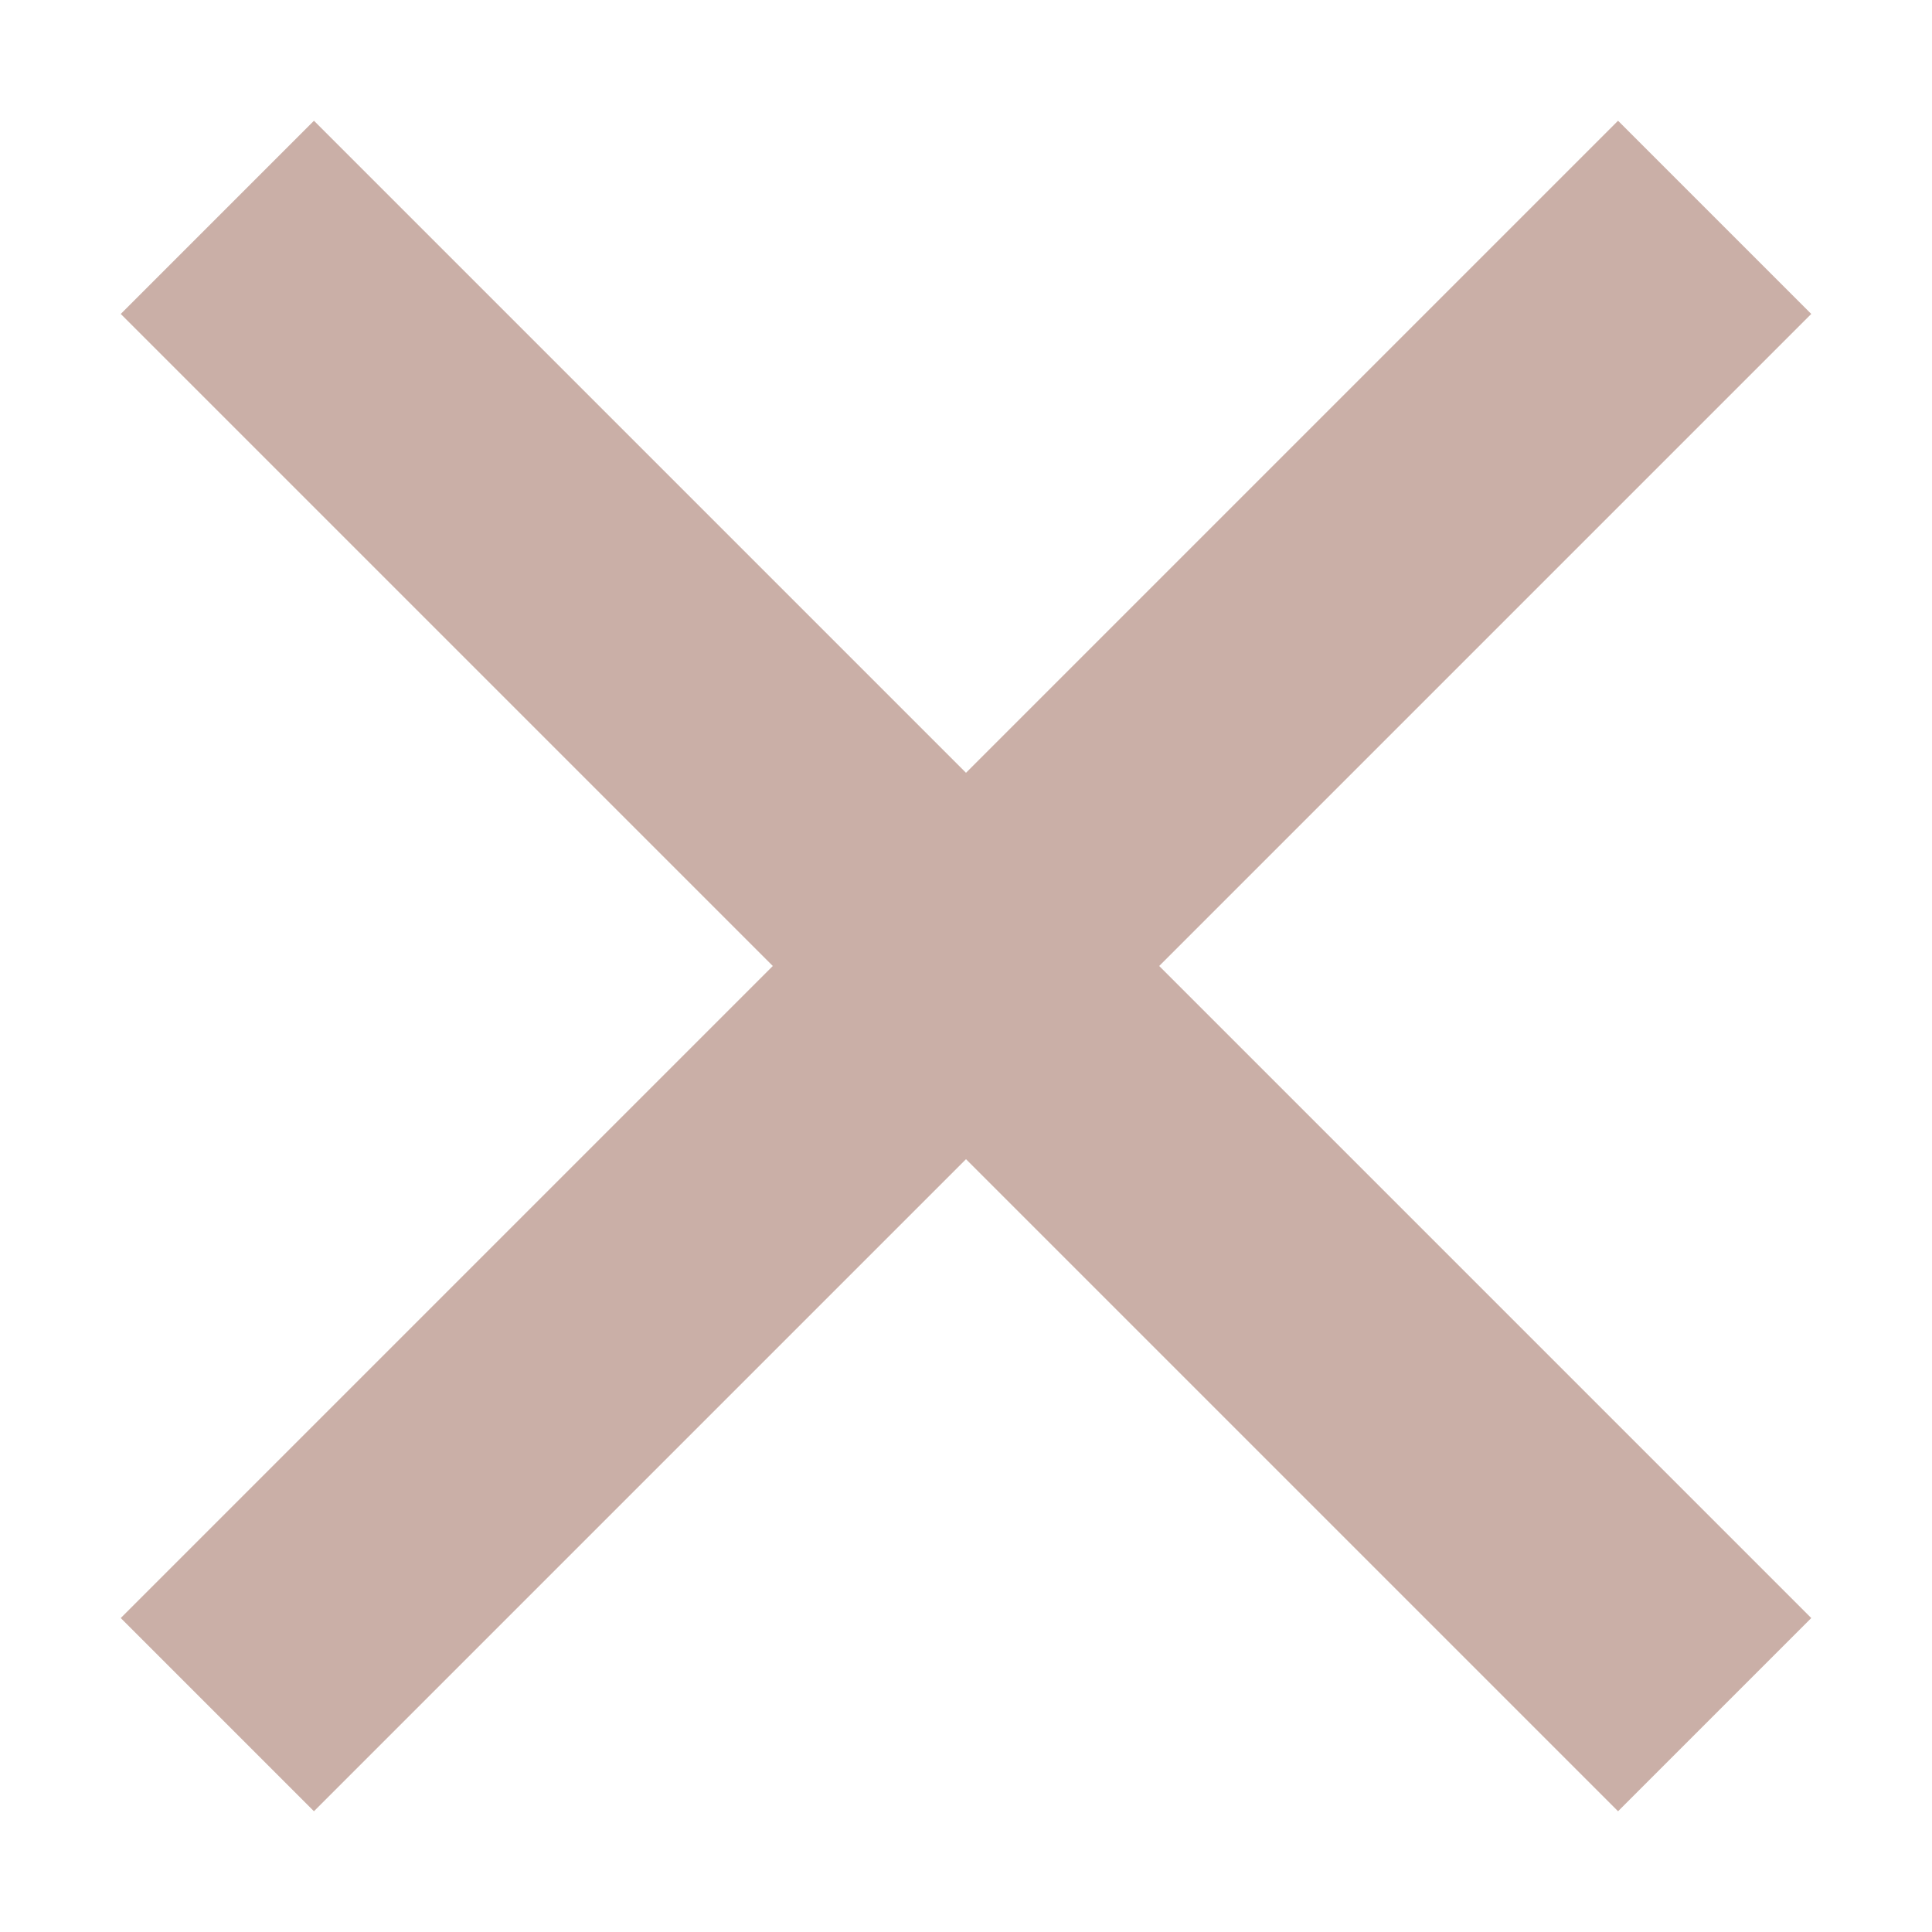
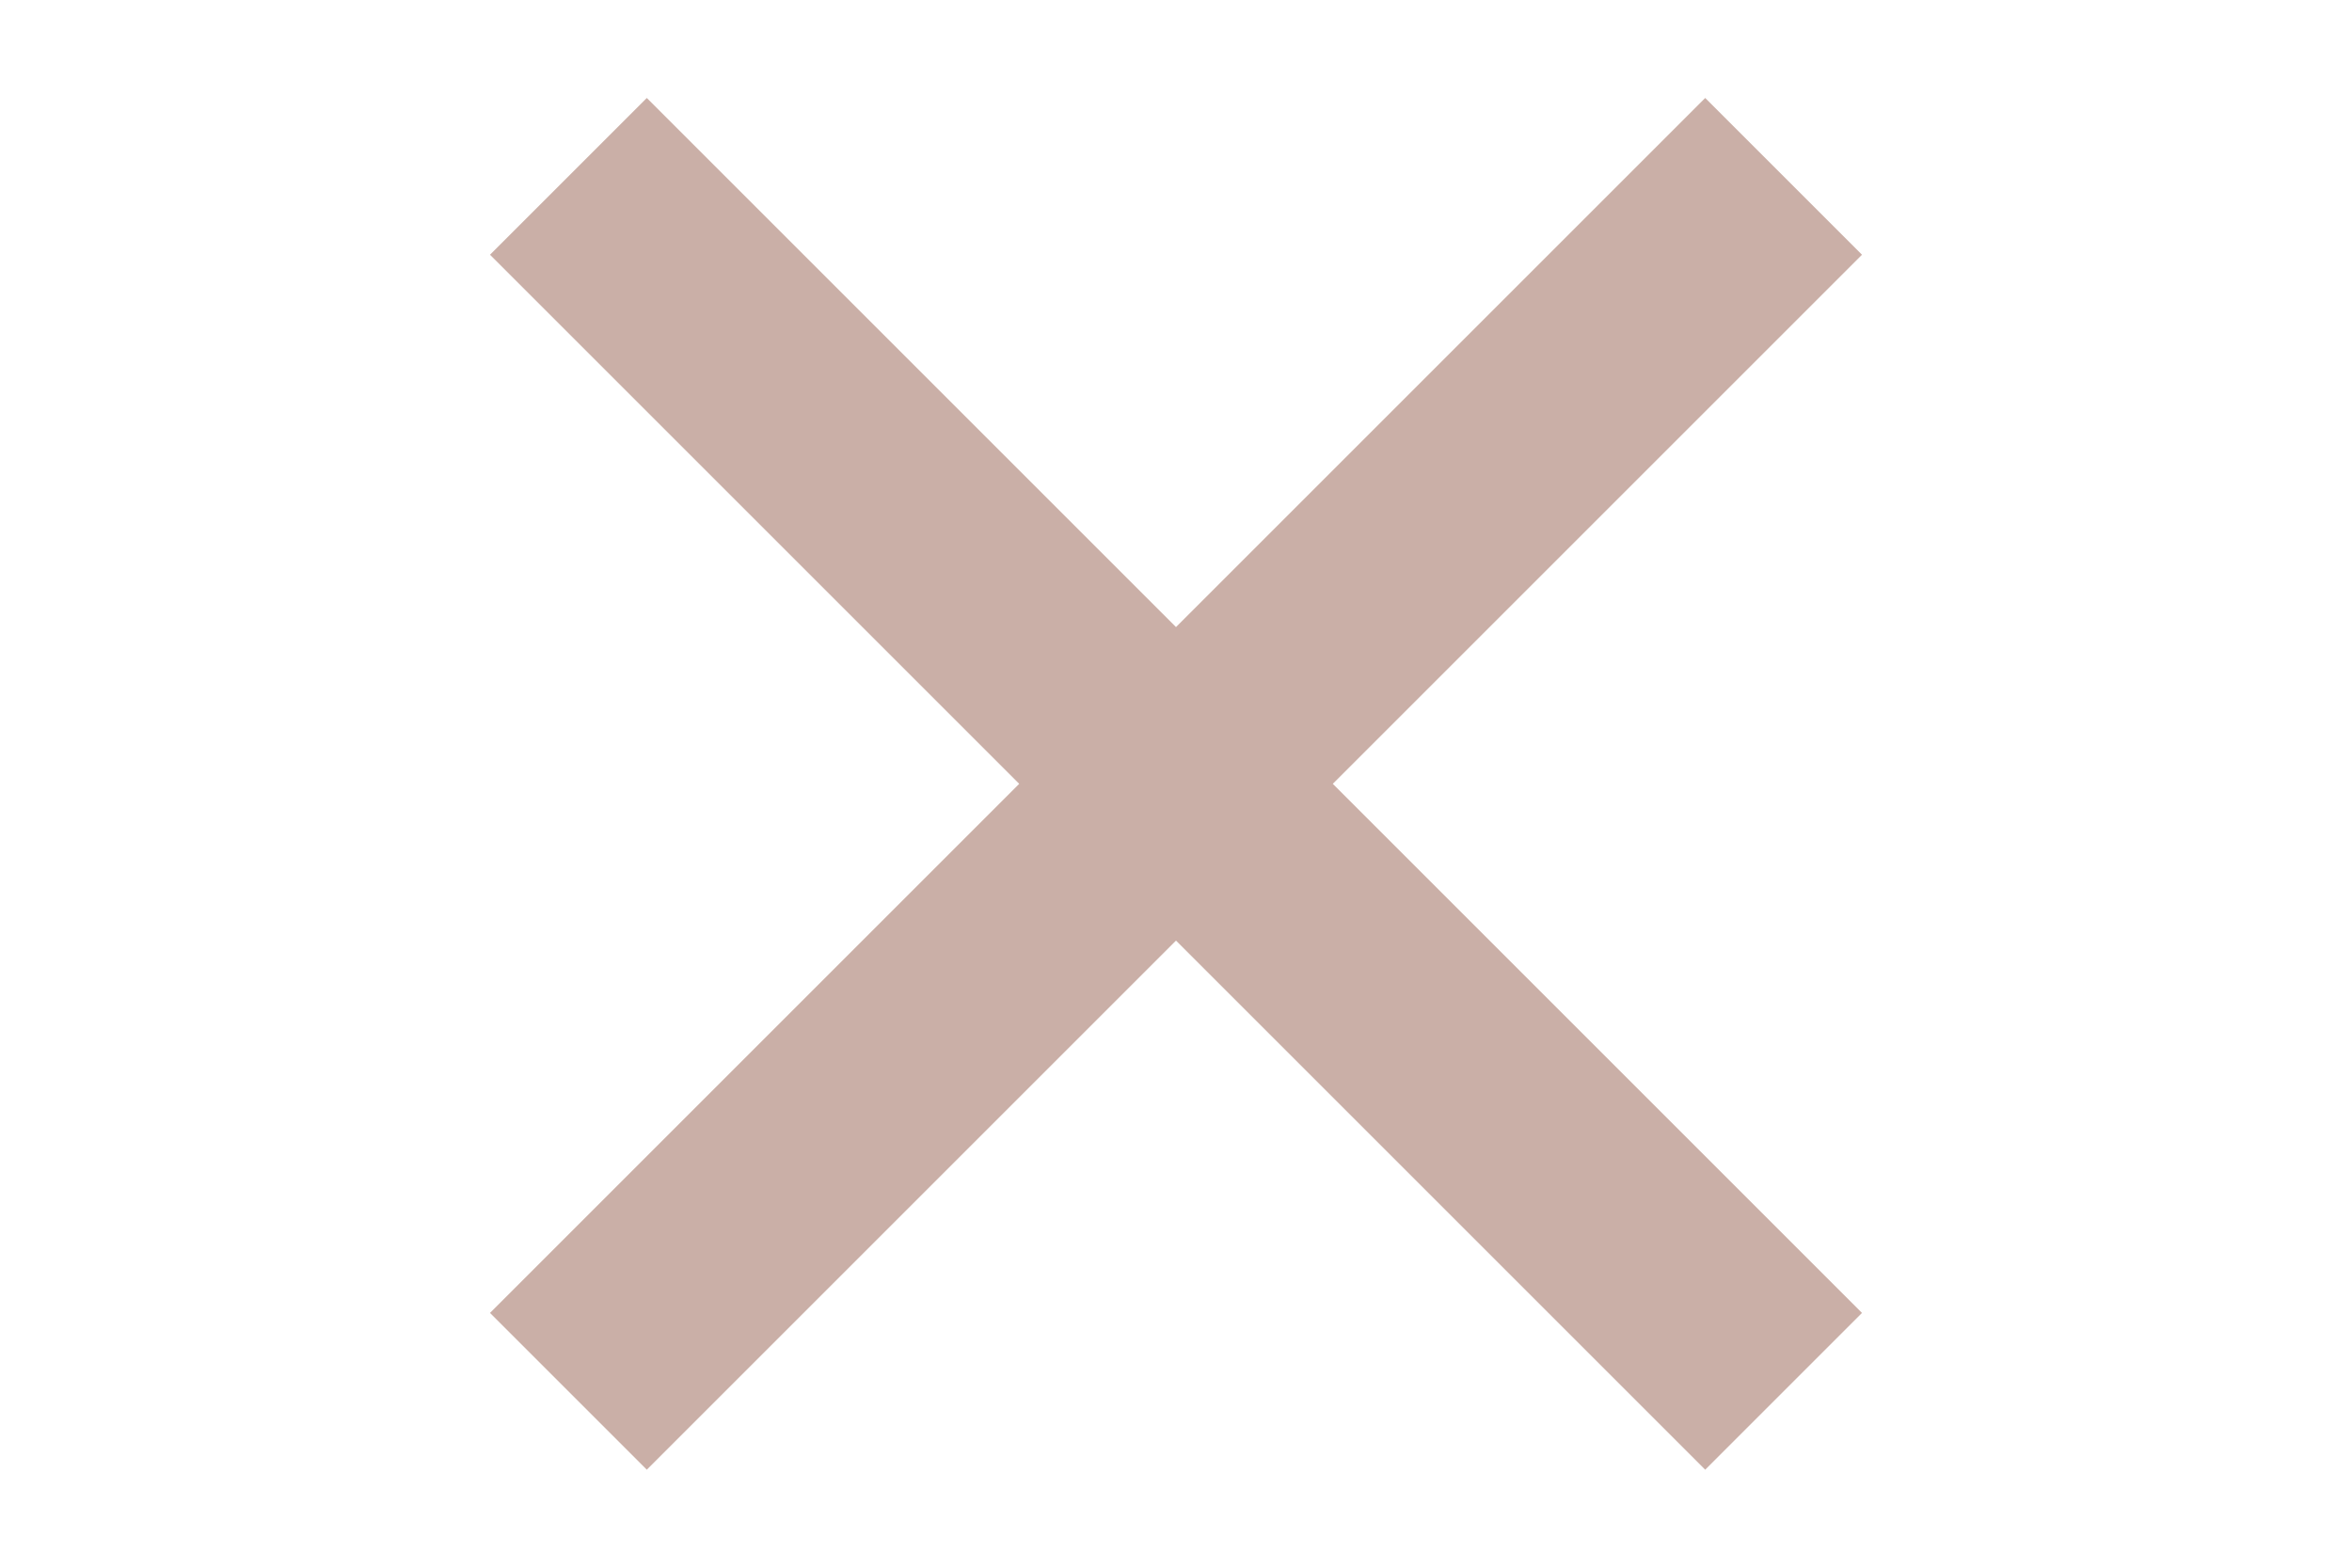
- <svg xmlns="http://www.w3.org/2000/svg" width="10" height="10" fill="none" viewBox="0 0 10 10">
+ <svg xmlns="http://www.w3.org/2000/svg" width="15" height="10" fill="none" viewBox="0 0 10 10">
  <path fill="#CAAFA7" d="M8.375 9.375 5 6 1.625 9.375l-1-1L4 5 .625 1.625l1-1L5 4 8.375.625l1 1L6 5l3.375 3.375-1 1Z" />
</svg>
